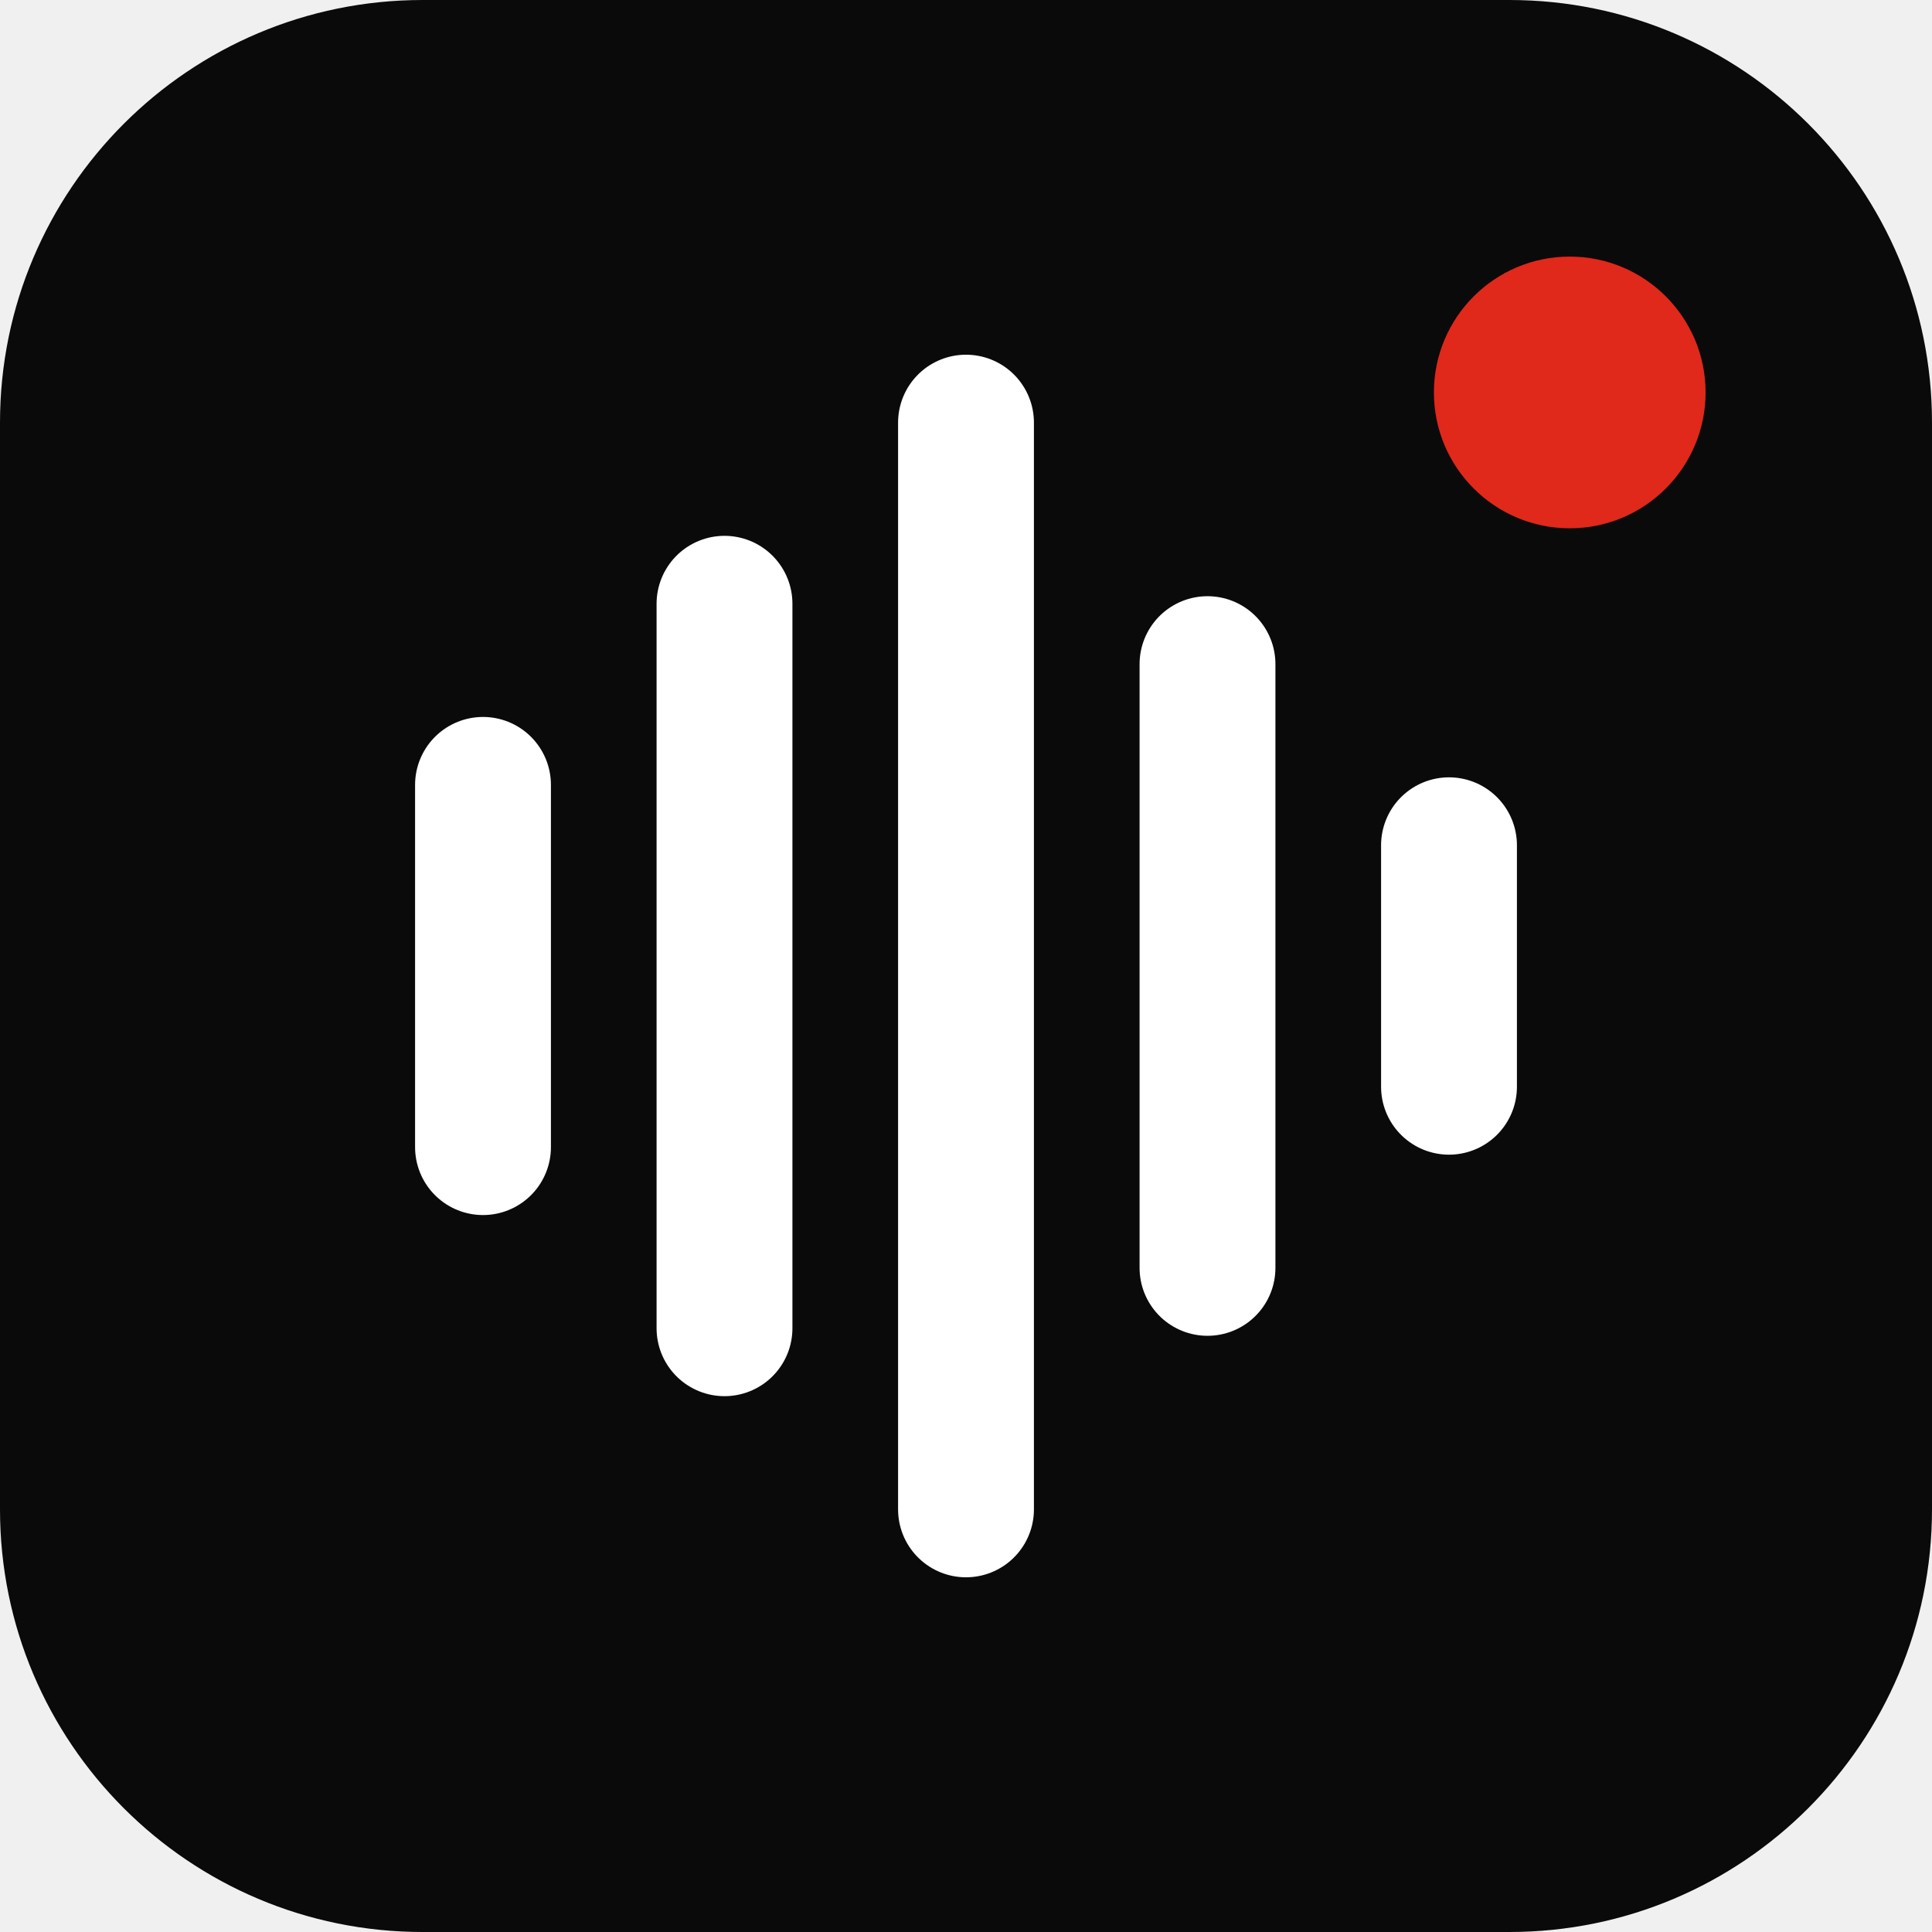
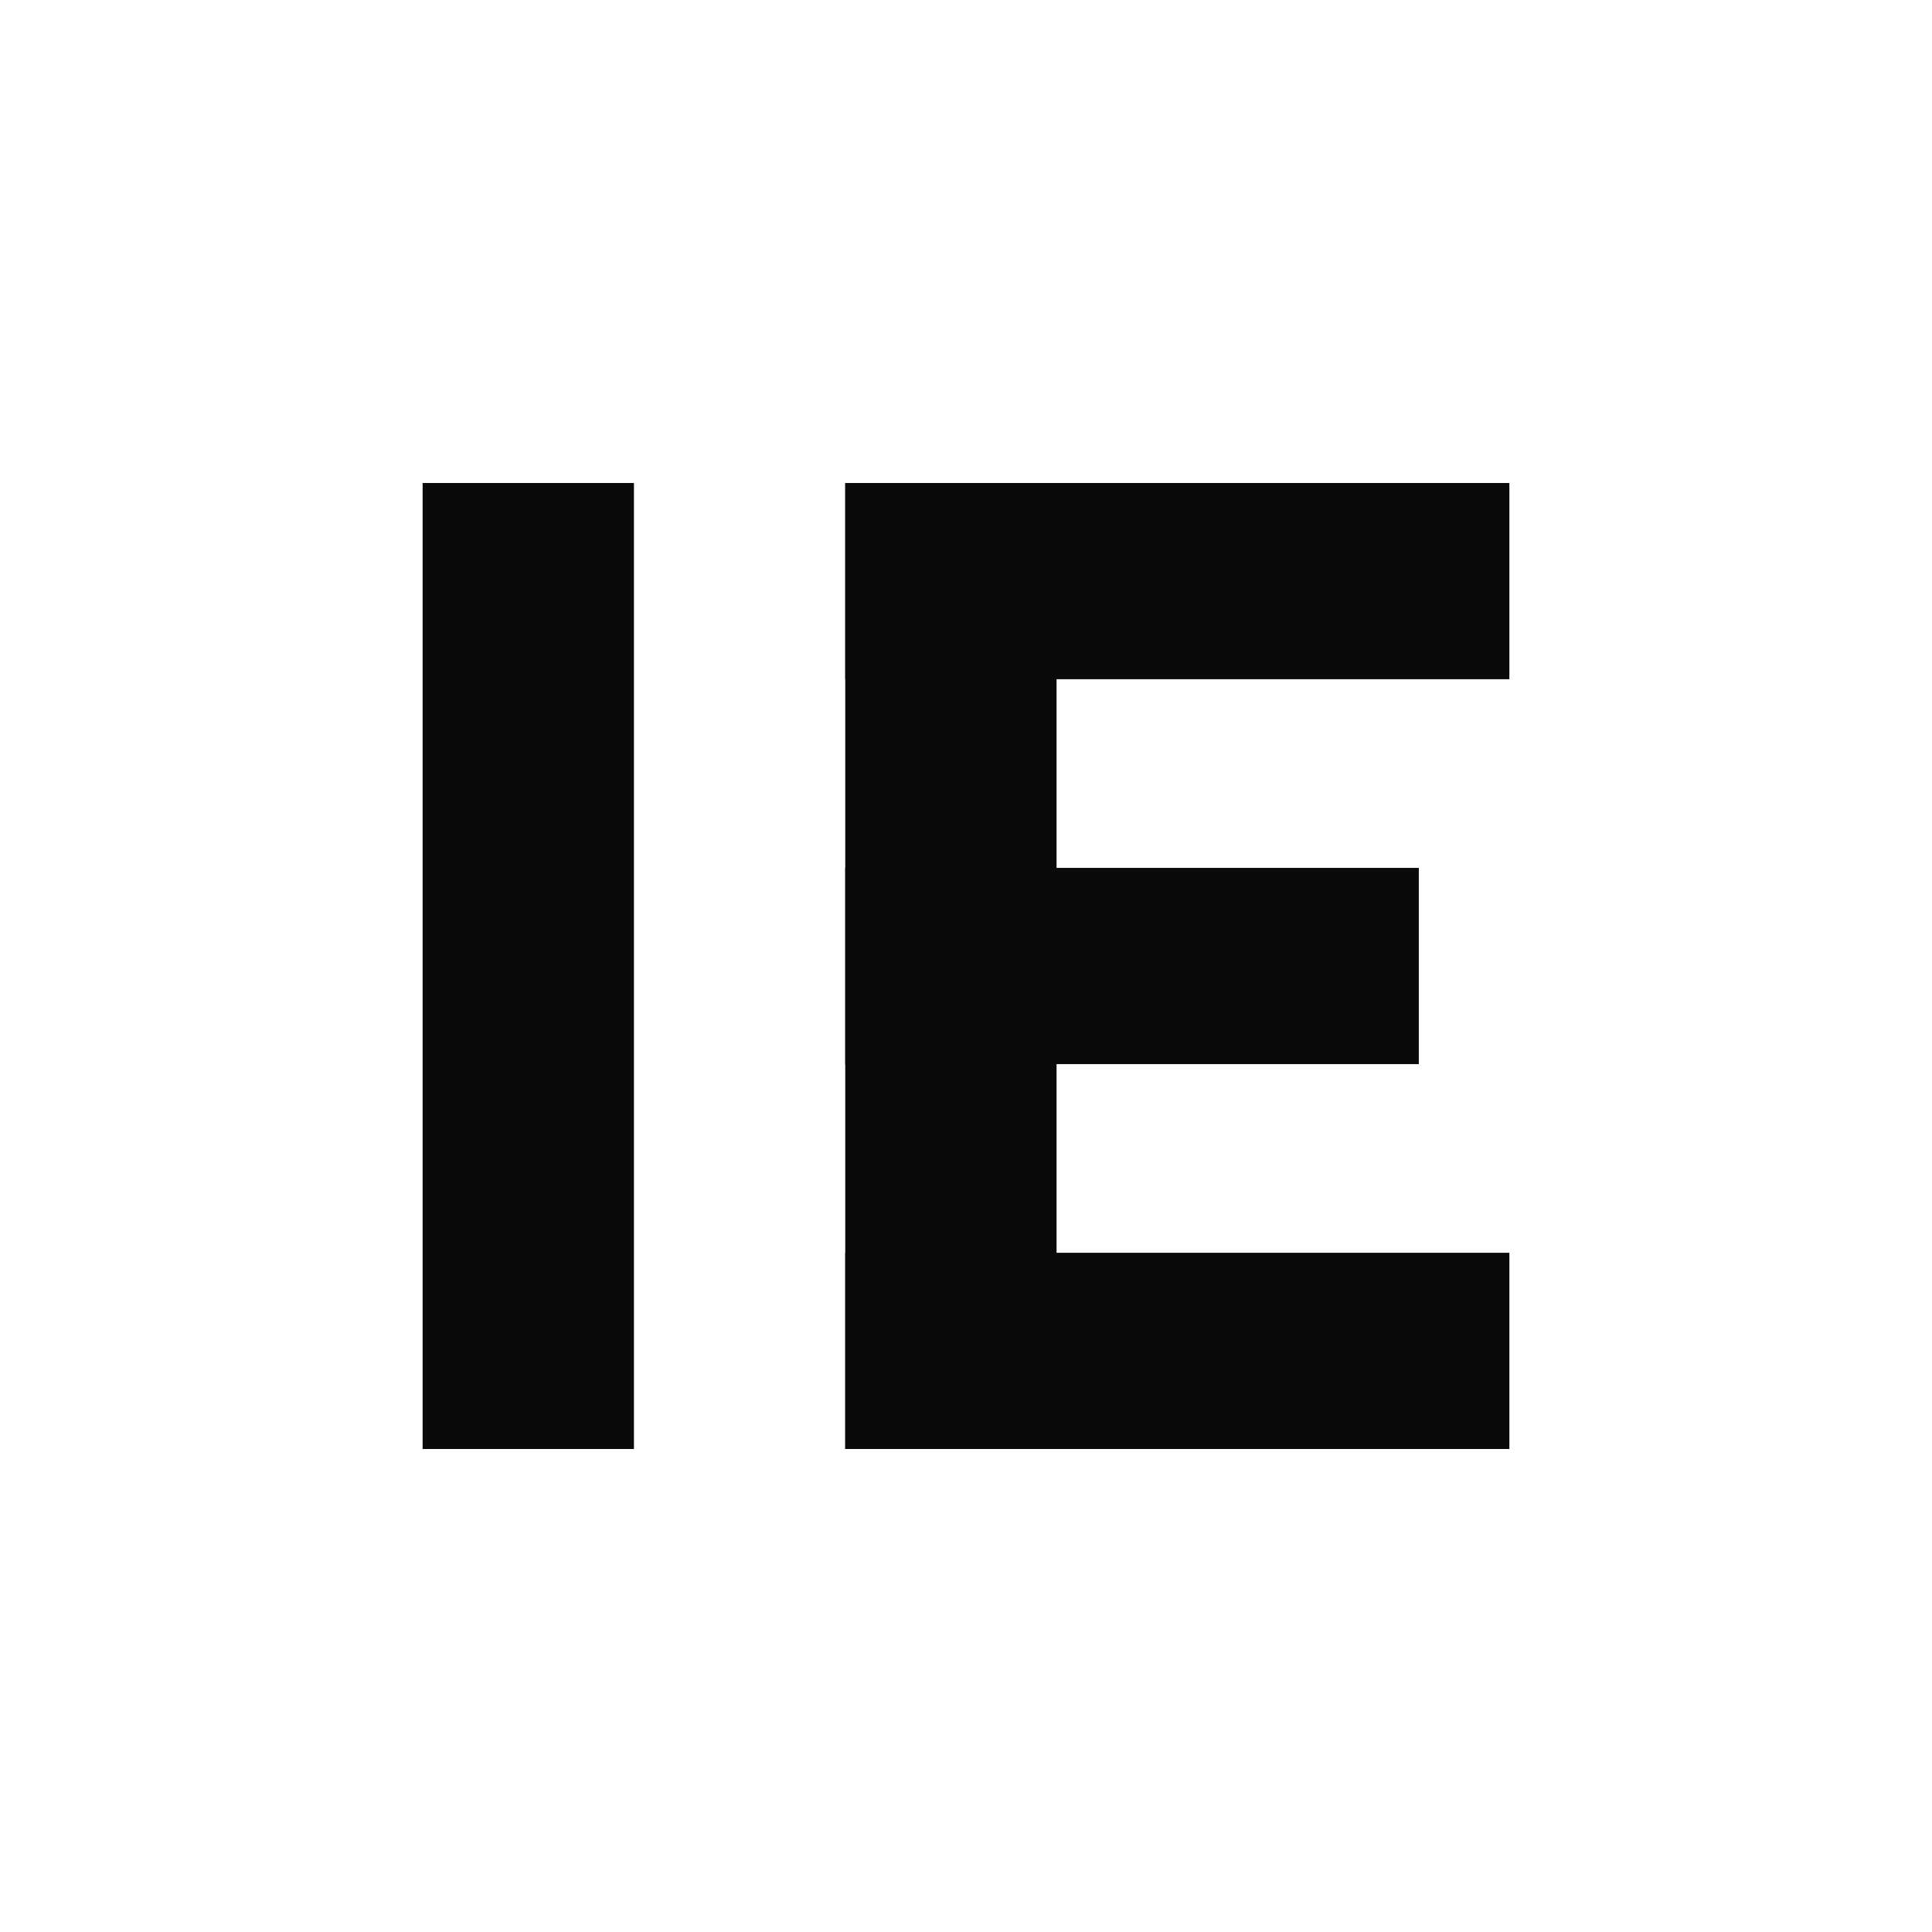
<svg xmlns="http://www.w3.org/2000/svg" viewBox="0 0 64 64">
-   <rect width="64" height="64" rx="14" fill="#0a0a0a" />
-   <g stroke="#fff" stroke-width="4.5" stroke-linecap="round">
-     <path d="M16 26v12M24 20v24M32 14v36M40 22v20M48 28v8" />
+   <rect width="64" height="64" fill="#fff" />
+   <g fill="#0a0a0a">
+     <rect x="14" y="16" width="7" height="32" />
+     <rect x="28" y="16" width="7" height="32" />
+     <rect x="28" y="16" width="22" height="6.5" />
+     <rect x="28" y="28.75" width="19" height="6.5" />
+     <rect x="28" y="41.5" width="22" height="6.5" />
  </g>
-   <circle cx="52" cy="13" r="4.5" fill="#e0281b" />
</svg>
